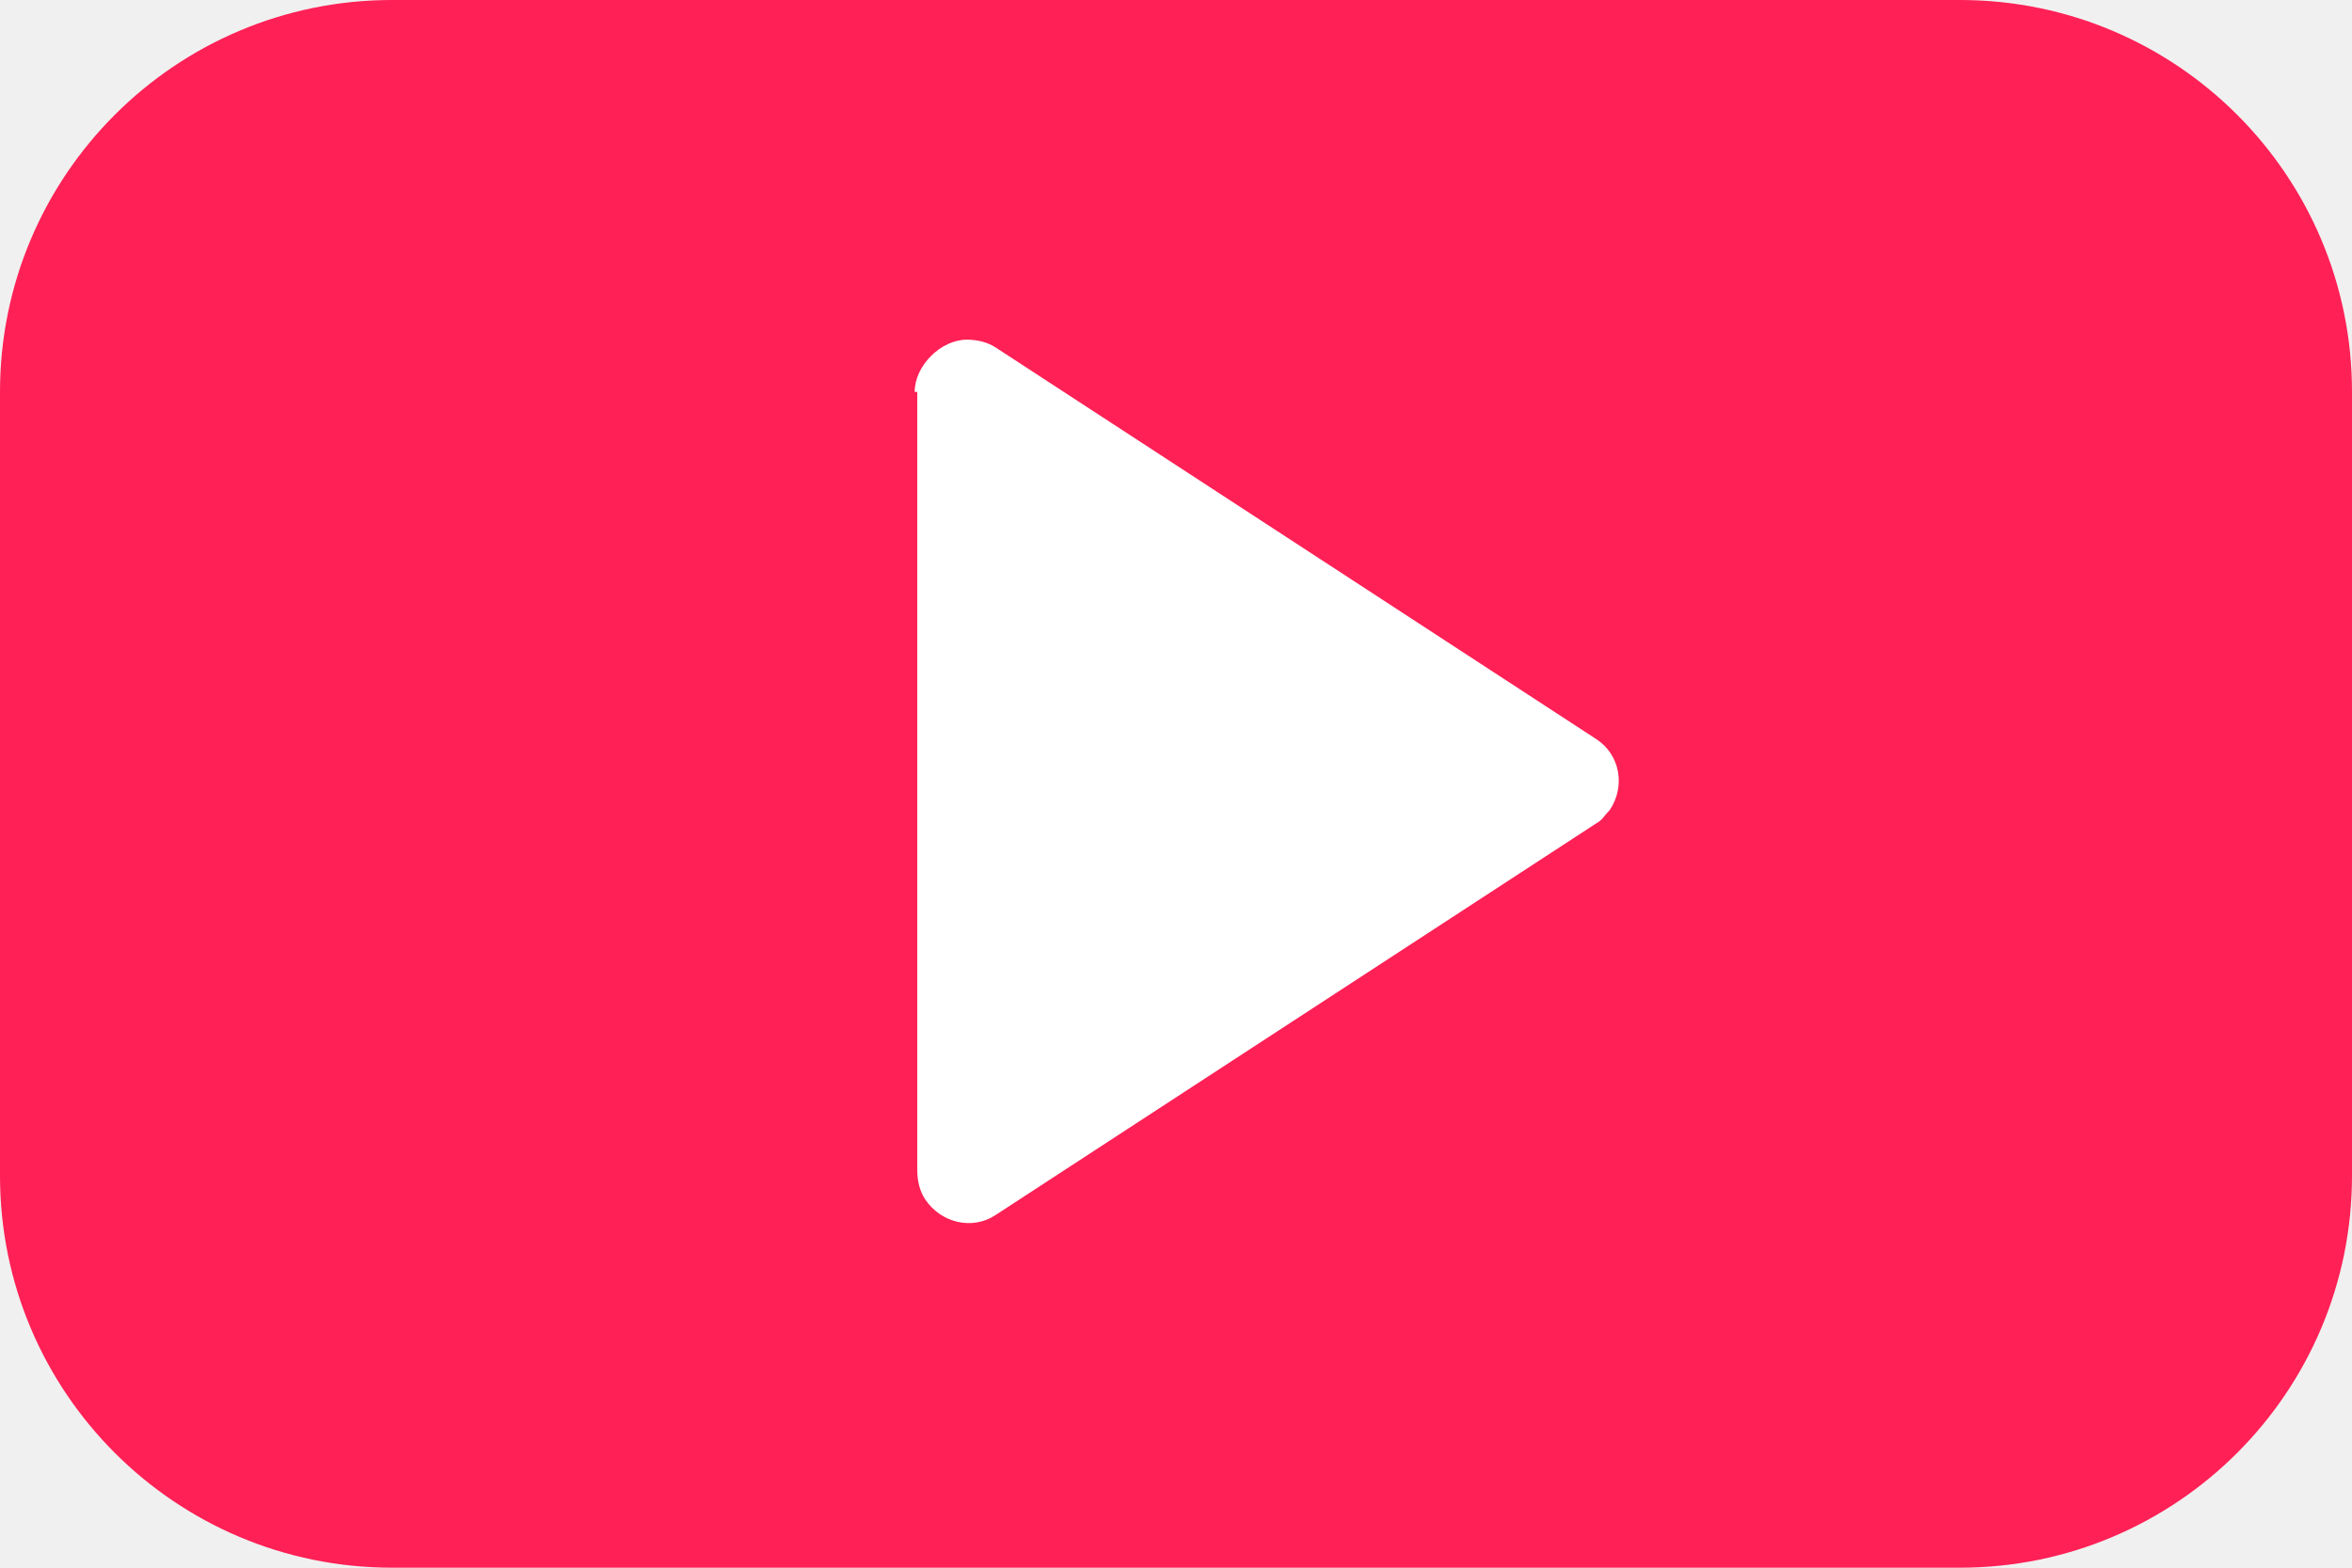
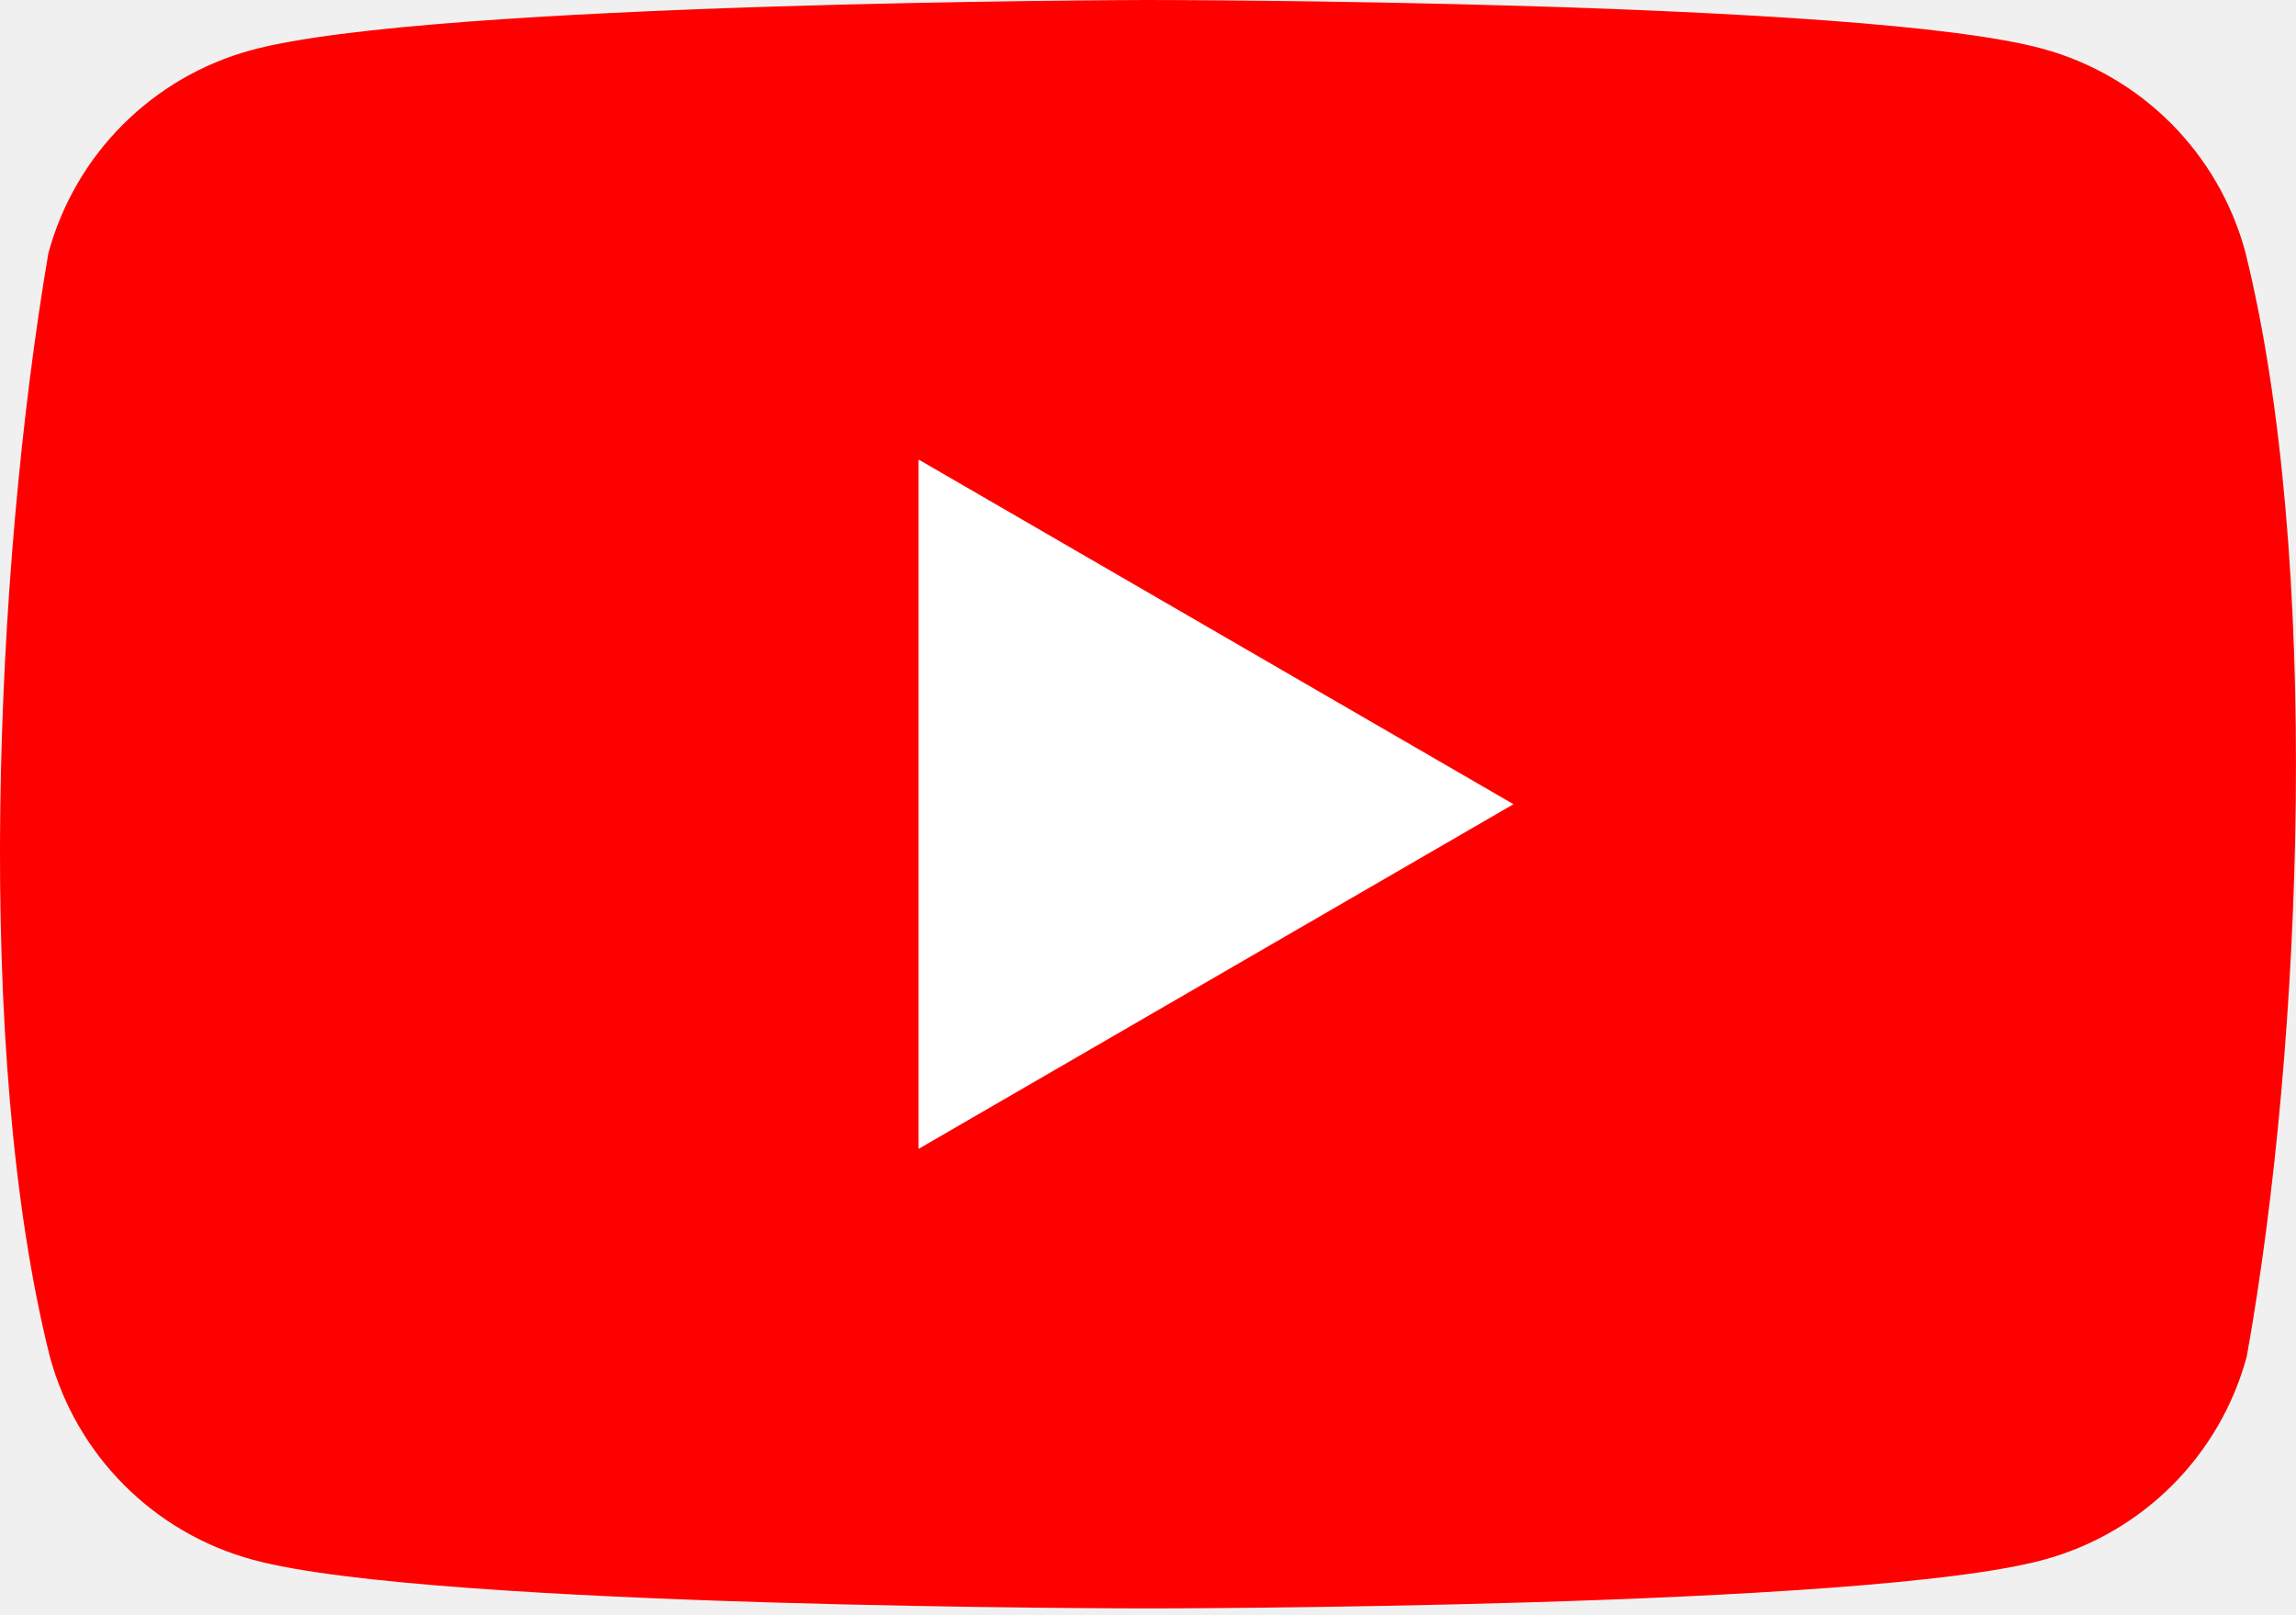
- <svg xmlns="http://www.w3.org/2000/svg" viewBox="0 0 90 60">
-   <rect width="90" height="60" rx="15" fill="#FF2056" />
-   <path d="M35 15c0-1 1-2 2-2 .4 0 .8.1 1.1.3l23 15c.9.6 1.1 1.8.5 2.7-.2.2-.3.4-.5.5l-23 15c-.9.6-2.1.3-2.7-.6-.2-.3-.3-.7-.3-1.1V15z" fill="white" />
+ <svg xmlns="http://www.w3.org/2000/svg" width="256" height="180" viewBox="0 0 256 180">
+   <path fill="#f00" d="M250.346 28.075A32.18 32.18 0 0 0 227.69 5.418C207.824 0 127.87 0 127.87 0S47.912.164 28.046 5.582A32.18 32.18 0 0 0 5.39 28.24c-6.009 35.298-8.34 89.084.165 122.97a32.18 32.18 0 0 0 22.656 22.657c19.866 5.418 99.822 5.418 99.822 5.418s79.955 0 99.82-5.418a32.18 32.18 0 0 0 22.657-22.657c6.338-35.348 8.291-89.1-.164-123.134" />
+   <path fill="#fff" d="m102.421 128.06l66.328-38.418l-66.328-38.418z" />
</svg>
